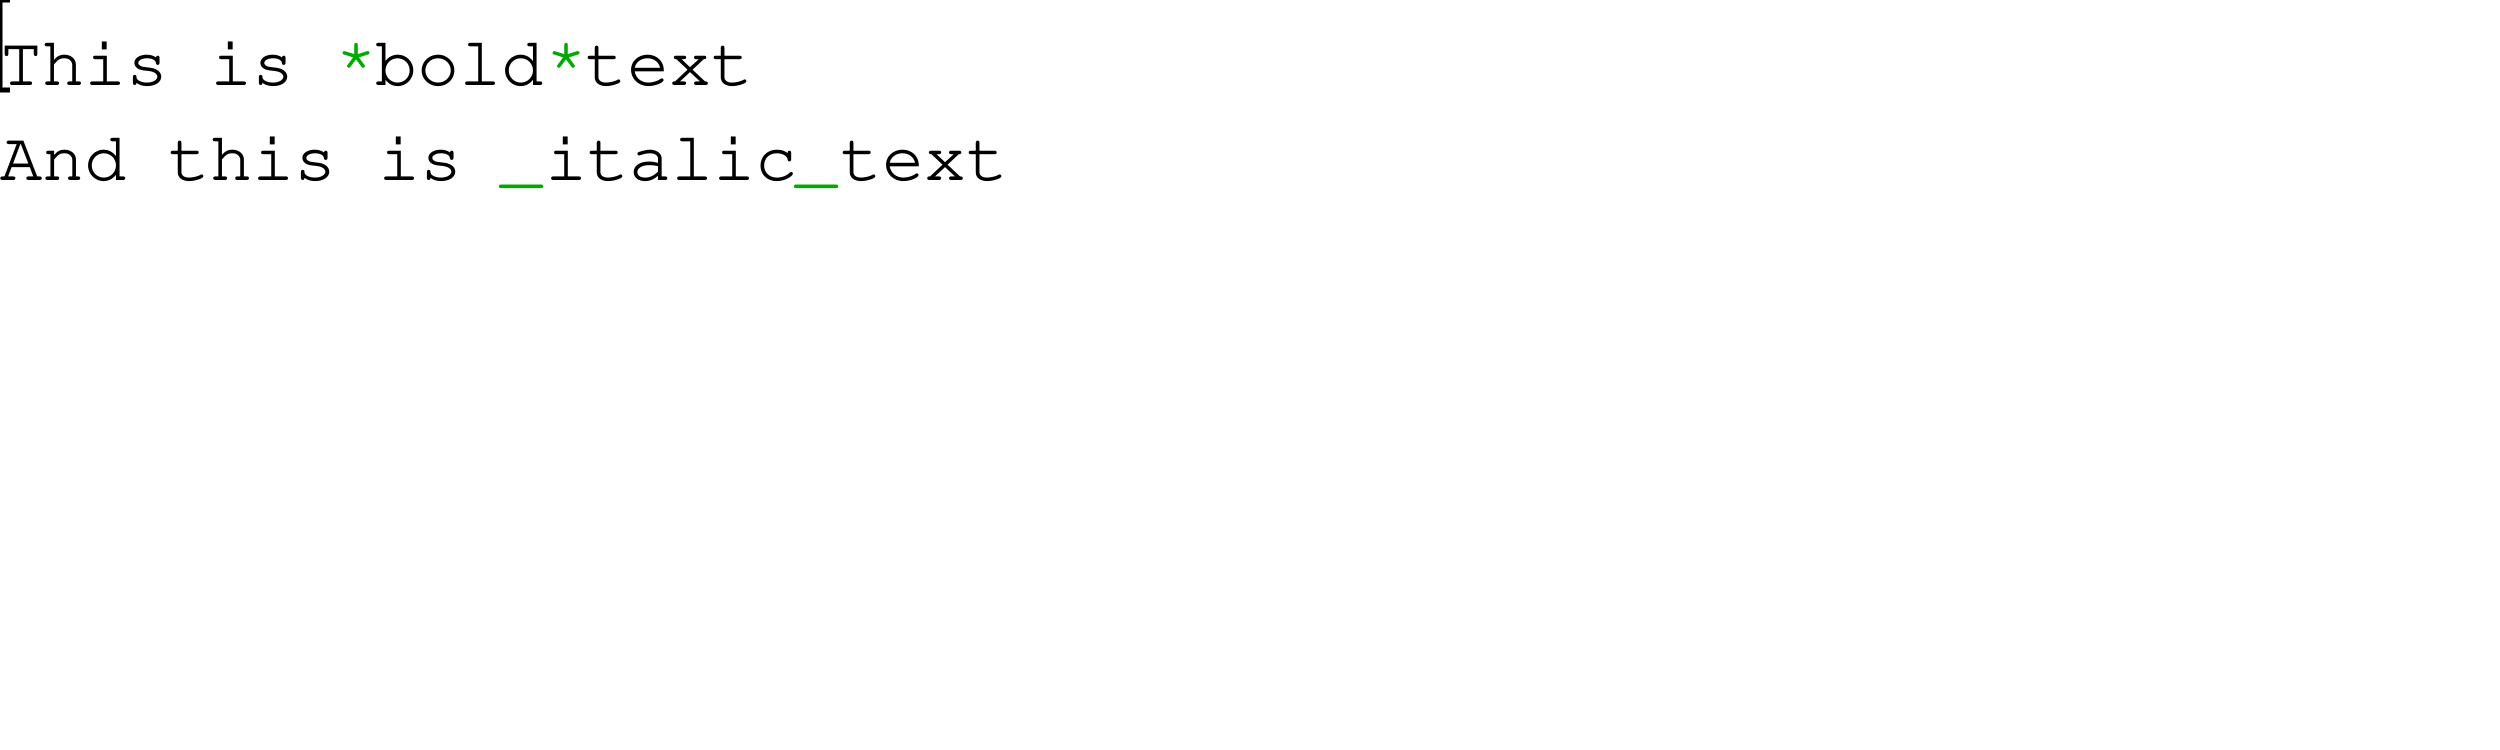
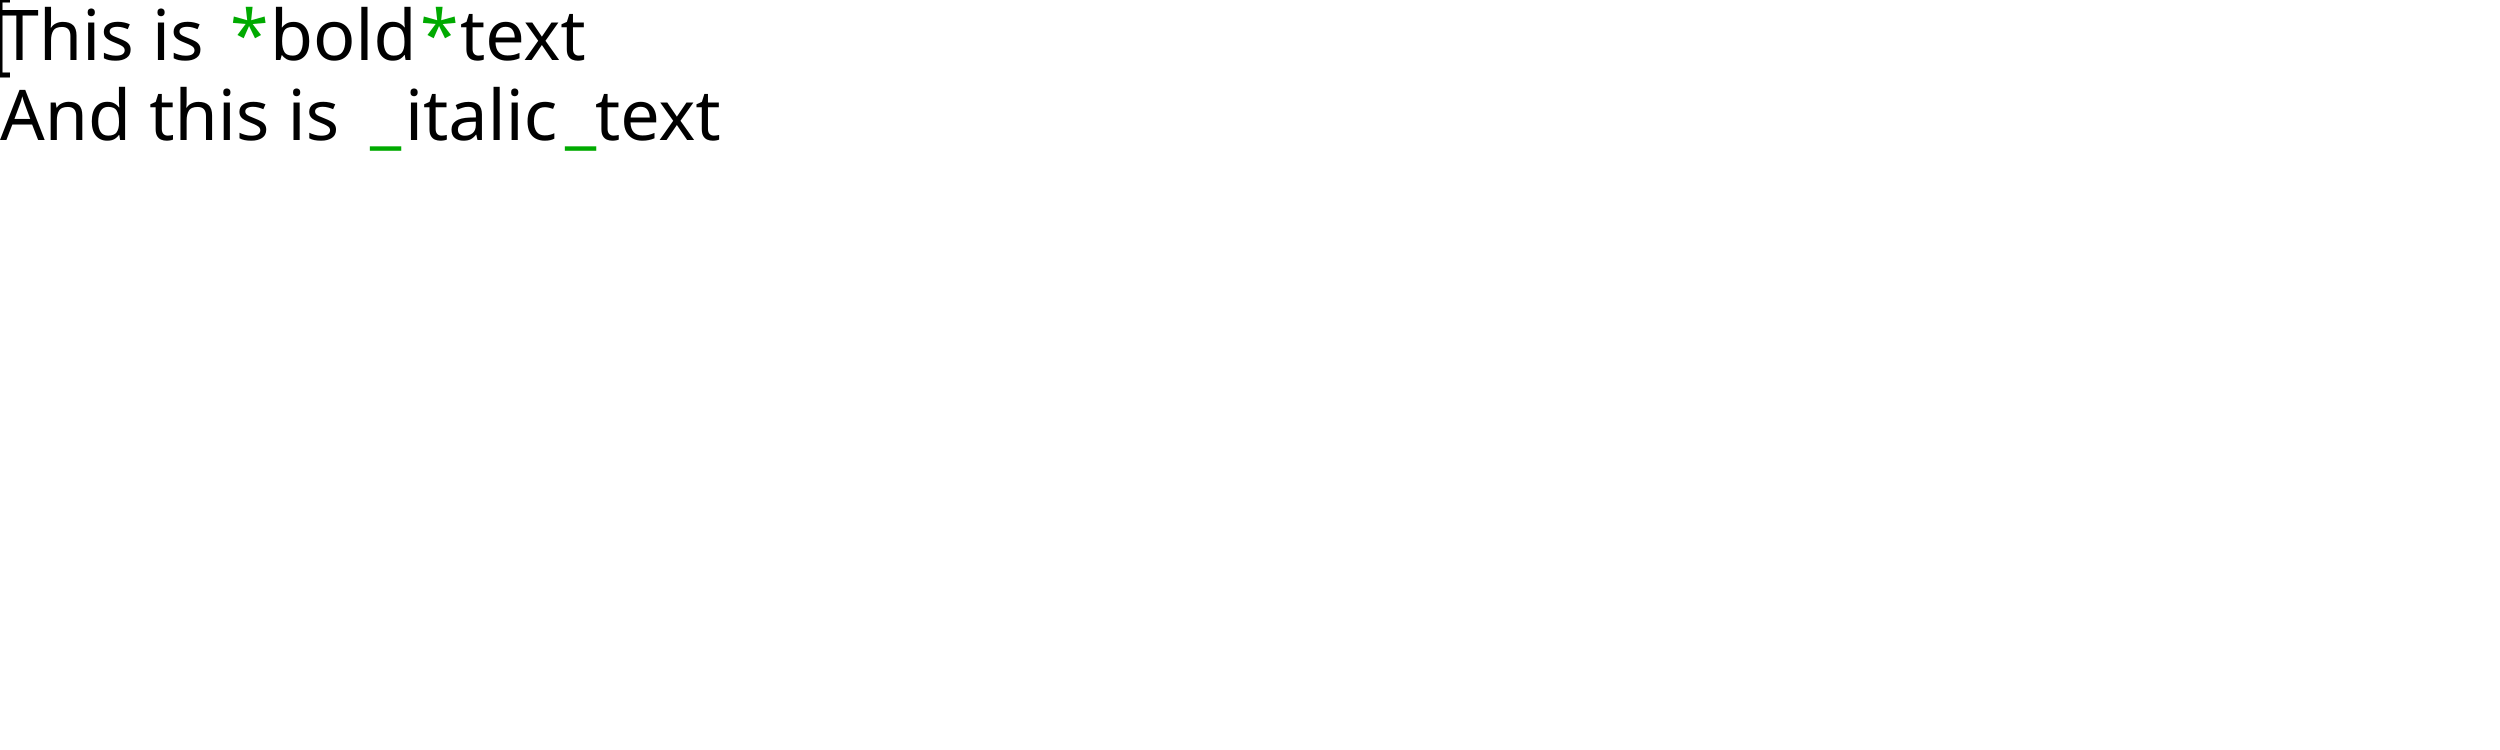
<svg xmlns="http://www.w3.org/2000/svg" width="500" height="150" viewBox="0 0 500 150">
+   <style>
+             @font-face { font-family: 'SnapshotSans'; font-weight: 500; font-style: normal; src: url('../NotoSans-Medium.ttf') format('truetype'); }
+             @font-face { font-family: 'SnapshotSans'; font-weight: 700; font-style: normal; src: url('../NotoSans-Bold.ttf') format('truetype'); }
+             @font-face { font-family: 'SnapshotSans'; font-weight: 500; font-style: italic; src: url('../NotoSans-MediumItalic.ttf') format('truetype'); }
+             @font-face { font-family: 'SnapshotSans'; font-weight: 700; font-style: italic; src: url('../NotoSans-BoldItalic.ttf') format('truetype'); }
+             </style>
  <rect width="500" height="150" fill="#ffffff" />
  <defs>
    <clipPath id="clip-0-0-500-150">
      <rect x="0" y="0" width="500" height="150" />
    </clipPath>
  </defs>
-   <rect x="0" y="0" width="67" height="19" fill="#ffffff" clip-path="url(#clip-0-0-500-150)" />
-   <rect x="67" y="0" width="8" height="19" fill="#ffffff" clip-path="url(#clip-0-0-500-150)" />
-   <rect x="75" y="0" width="34" height="19" fill="#ffffff" clip-path="url(#clip-0-0-500-150)" />
-   <rect x="109" y="0" width="8" height="19" fill="#ffffff" clip-path="url(#clip-0-0-500-150)" />
-   <rect x="117" y="0" width="42" height="19" fill="#ffffff" clip-path="url(#clip-0-0-500-150)" />
-   <rect x="159" y="0" width="341" height="19" fill="#ffffff" clip-path="url(#clip-0-0-500-150)" />
-   <text x="0" y="17" fill="#000000" font-family="Courier, 'Courier New', monospace" font-size="14" font-weight="normal" font-style="normal" clip-path="url(#clip-0-0-500-150)">This is </text>
-   <text x="67" y="17" fill="#00aa00" font-family="Courier, 'Courier New', monospace" font-size="14" font-weight="normal" font-style="normal" clip-path="url(#clip-0-0-500-150)">*</text>
-   <text x="75" y="17" fill="#000000" font-family="Courier, 'Courier New', monospace" font-size="14" font-weight="normal" font-style="normal" clip-path="url(#clip-0-0-500-150)">bold</text>
-   <text x="109" y="17" fill="#00aa00" font-family="Courier, 'Courier New', monospace" font-size="14" font-weight="normal" font-style="normal" clip-path="url(#clip-0-0-500-150)">*</text>
-   <text x="117" y="17" fill="#000000" font-family="Courier, 'Courier New', monospace" font-size="14" font-weight="normal" font-style="normal" clip-path="url(#clip-0-0-500-150)"> text</text>
-   <rect x="0" y="19" width="100" height="19" fill="#ffffff" clip-path="url(#clip-0-0-500-150)" />
-   <rect x="100" y="19" width="9" height="19" fill="#ffffff" clip-path="url(#clip-0-0-500-150)" />
-   <rect x="109" y="19" width="50" height="19" fill="#ffffff" clip-path="url(#clip-0-0-500-150)" />
-   <rect x="159" y="19" width="9" height="19" fill="#ffffff" clip-path="url(#clip-0-0-500-150)" />
-   <rect x="168" y="19" width="42" height="19" fill="#ffffff" clip-path="url(#clip-0-0-500-150)" />
-   <rect x="210" y="19" width="290" height="19" fill="#ffffff" clip-path="url(#clip-0-0-500-150)" />
-   <text x="0" y="36" fill="#000000" font-family="Courier, 'Courier New', monospace" font-size="14" font-weight="normal" font-style="normal" clip-path="url(#clip-0-0-500-150)">And this is </text>
-   <text x="100" y="36" fill="#00aa00" font-family="Courier, 'Courier New', monospace" font-size="14" font-weight="normal" font-style="normal" clip-path="url(#clip-0-0-500-150)">_</text>
-   <text x="109" y="36" fill="#000000" font-family="Courier, 'Courier New', monospace" font-size="14" font-weight="normal" font-style="normal" clip-path="url(#clip-0-0-500-150)">italic</text>
-   <text x="159" y="36" fill="#00aa00" font-family="Courier, 'Courier New', monospace" font-size="14" font-weight="normal" font-style="normal" clip-path="url(#clip-0-0-500-150)">_</text>
-   <text x="168" y="36" fill="#000000" font-family="Courier, 'Courier New', monospace" font-size="14" font-weight="normal" font-style="normal" clip-path="url(#clip-0-0-500-150)"> text</text>
-   <rect x="0" y="38" width="500" height="19" fill="#ffffff" clip-path="url(#clip-0-0-500-150)" />
-   <rect x="0" y="57" width="500" height="19" fill="#ffffff" clip-path="url(#clip-0-0-500-150)" />
-   <rect x="0" y="76" width="500" height="19" fill="#ffffff" clip-path="url(#clip-0-0-500-150)" />
-   <rect x="0" y="95" width="500" height="19" fill="#ffffff" clip-path="url(#clip-0-0-500-150)" />
-   <rect x="0" y="114" width="500" height="19" fill="#ffffff" clip-path="url(#clip-0-0-500-150)" />
+   <rect x="0" y="0" width="46" height="16" fill="#ffffff" clip-path="url(#clip-0-0-500-150)" />
+   <rect x="46" y="0" width="8" height="16" fill="#ffffff" clip-path="url(#clip-0-0-500-150)" />
+   <rect x="54" y="0" width="30" height="16" fill="#ffffff" clip-path="url(#clip-0-0-500-150)" />
+   <rect x="84" y="0" width="8" height="16" fill="#ffffff" clip-path="url(#clip-0-0-500-150)" />
+   <rect x="92" y="0" width="31" height="16" fill="#ffffff" clip-path="url(#clip-0-0-500-150)" />
+   <rect x="123" y="0" width="377" height="16" fill="#ffffff" clip-path="url(#clip-0-0-500-150)" />
+   <text x="0" y="12" fill="#000000" font-family="SnapshotSans" font-size="14" font-weight="normal" font-style="normal" clip-path="url(#clip-0-0-500-150)">This is </text>
+   <text x="46" y="12" fill="#00aa00" font-family="SnapshotSans" font-size="14" font-weight="normal" font-style="normal" clip-path="url(#clip-0-0-500-150)">*</text>
+   <text x="54" y="12" fill="#000000" font-family="SnapshotSans" font-size="14" font-weight="normal" font-style="normal" clip-path="url(#clip-0-0-500-150)">bold</text>
+   <text x="84" y="12" fill="#00aa00" font-family="SnapshotSans" font-size="14" font-weight="normal" font-style="normal" clip-path="url(#clip-0-0-500-150)">*</text>
+   <text x="92" y="12" fill="#000000" font-family="SnapshotSans" font-size="14" font-weight="normal" font-style="normal" clip-path="url(#clip-0-0-500-150)"> text</text>
+   <rect x="0" y="16" width="74" height="16" fill="#ffffff" clip-path="url(#clip-0-0-500-150)" />
+   <rect x="74" y="16" width="7" height="16" fill="#ffffff" clip-path="url(#clip-0-0-500-150)" />
+   <rect x="81" y="16" width="32" height="16" fill="#ffffff" clip-path="url(#clip-0-0-500-150)" />
+   <rect x="113" y="16" width="6" height="16" fill="#ffffff" clip-path="url(#clip-0-0-500-150)" />
+   <rect x="119" y="16" width="31" height="16" fill="#ffffff" clip-path="url(#clip-0-0-500-150)" />
+   <rect x="150" y="16" width="350" height="16" fill="#ffffff" clip-path="url(#clip-0-0-500-150)" />
+   <text x="0" y="28" fill="#000000" font-family="SnapshotSans" font-size="14" font-weight="normal" font-style="normal" clip-path="url(#clip-0-0-500-150)">And this is </text>
+   <text x="74" y="28" fill="#00aa00" font-family="SnapshotSans" font-size="14" font-weight="normal" font-style="normal" clip-path="url(#clip-0-0-500-150)">_</text>
+   <text x="81" y="28" fill="#000000" font-family="SnapshotSans" font-size="14" font-weight="normal" font-style="normal" clip-path="url(#clip-0-0-500-150)">italic</text>
+   <text x="113" y="28" fill="#00aa00" font-family="SnapshotSans" font-size="14" font-weight="normal" font-style="normal" clip-path="url(#clip-0-0-500-150)">_</text>
+   <text x="119" y="28" fill="#000000" font-family="SnapshotSans" font-size="14" font-weight="normal" font-style="normal" clip-path="url(#clip-0-0-500-150)"> text</text>
+   <rect x="0" y="32" width="500" height="16" fill="#ffffff" clip-path="url(#clip-0-0-500-150)" />
+   <rect x="0" y="48" width="500" height="16" fill="#ffffff" clip-path="url(#clip-0-0-500-150)" />
+   <rect x="0" y="64" width="500" height="16" fill="#ffffff" clip-path="url(#clip-0-0-500-150)" />
+   <rect x="0" y="80" width="500" height="16" fill="#ffffff" clip-path="url(#clip-0-0-500-150)" />
+   <rect x="0" y="96" width="500" height="16" fill="#ffffff" clip-path="url(#clip-0-0-500-150)" />
+   <rect x="0" y="112" width="500" height="16" fill="#ffffff" clip-path="url(#clip-0-0-500-150)" />
+   <rect x="0" y="128" width="500" height="16" fill="#ffffff" clip-path="url(#clip-0-0-500-150)" />
  <line x1="-2" y1="0" x2="2" y2="0" stroke="#000000" stroke-width="1" />
-   <line x1="0" y1="0" x2="0" y2="18" stroke="#000000" stroke-width="1" />
-   <line x1="-2" y1="18" x2="2" y2="18" stroke="#000000" stroke-width="1" />
+   <line x1="0" y1="0" x2="0" y2="15" stroke="#000000" stroke-width="1" />
+   <line x1="-2" y1="15" x2="2" y2="15" stroke="#000000" stroke-width="1" />
</svg>
